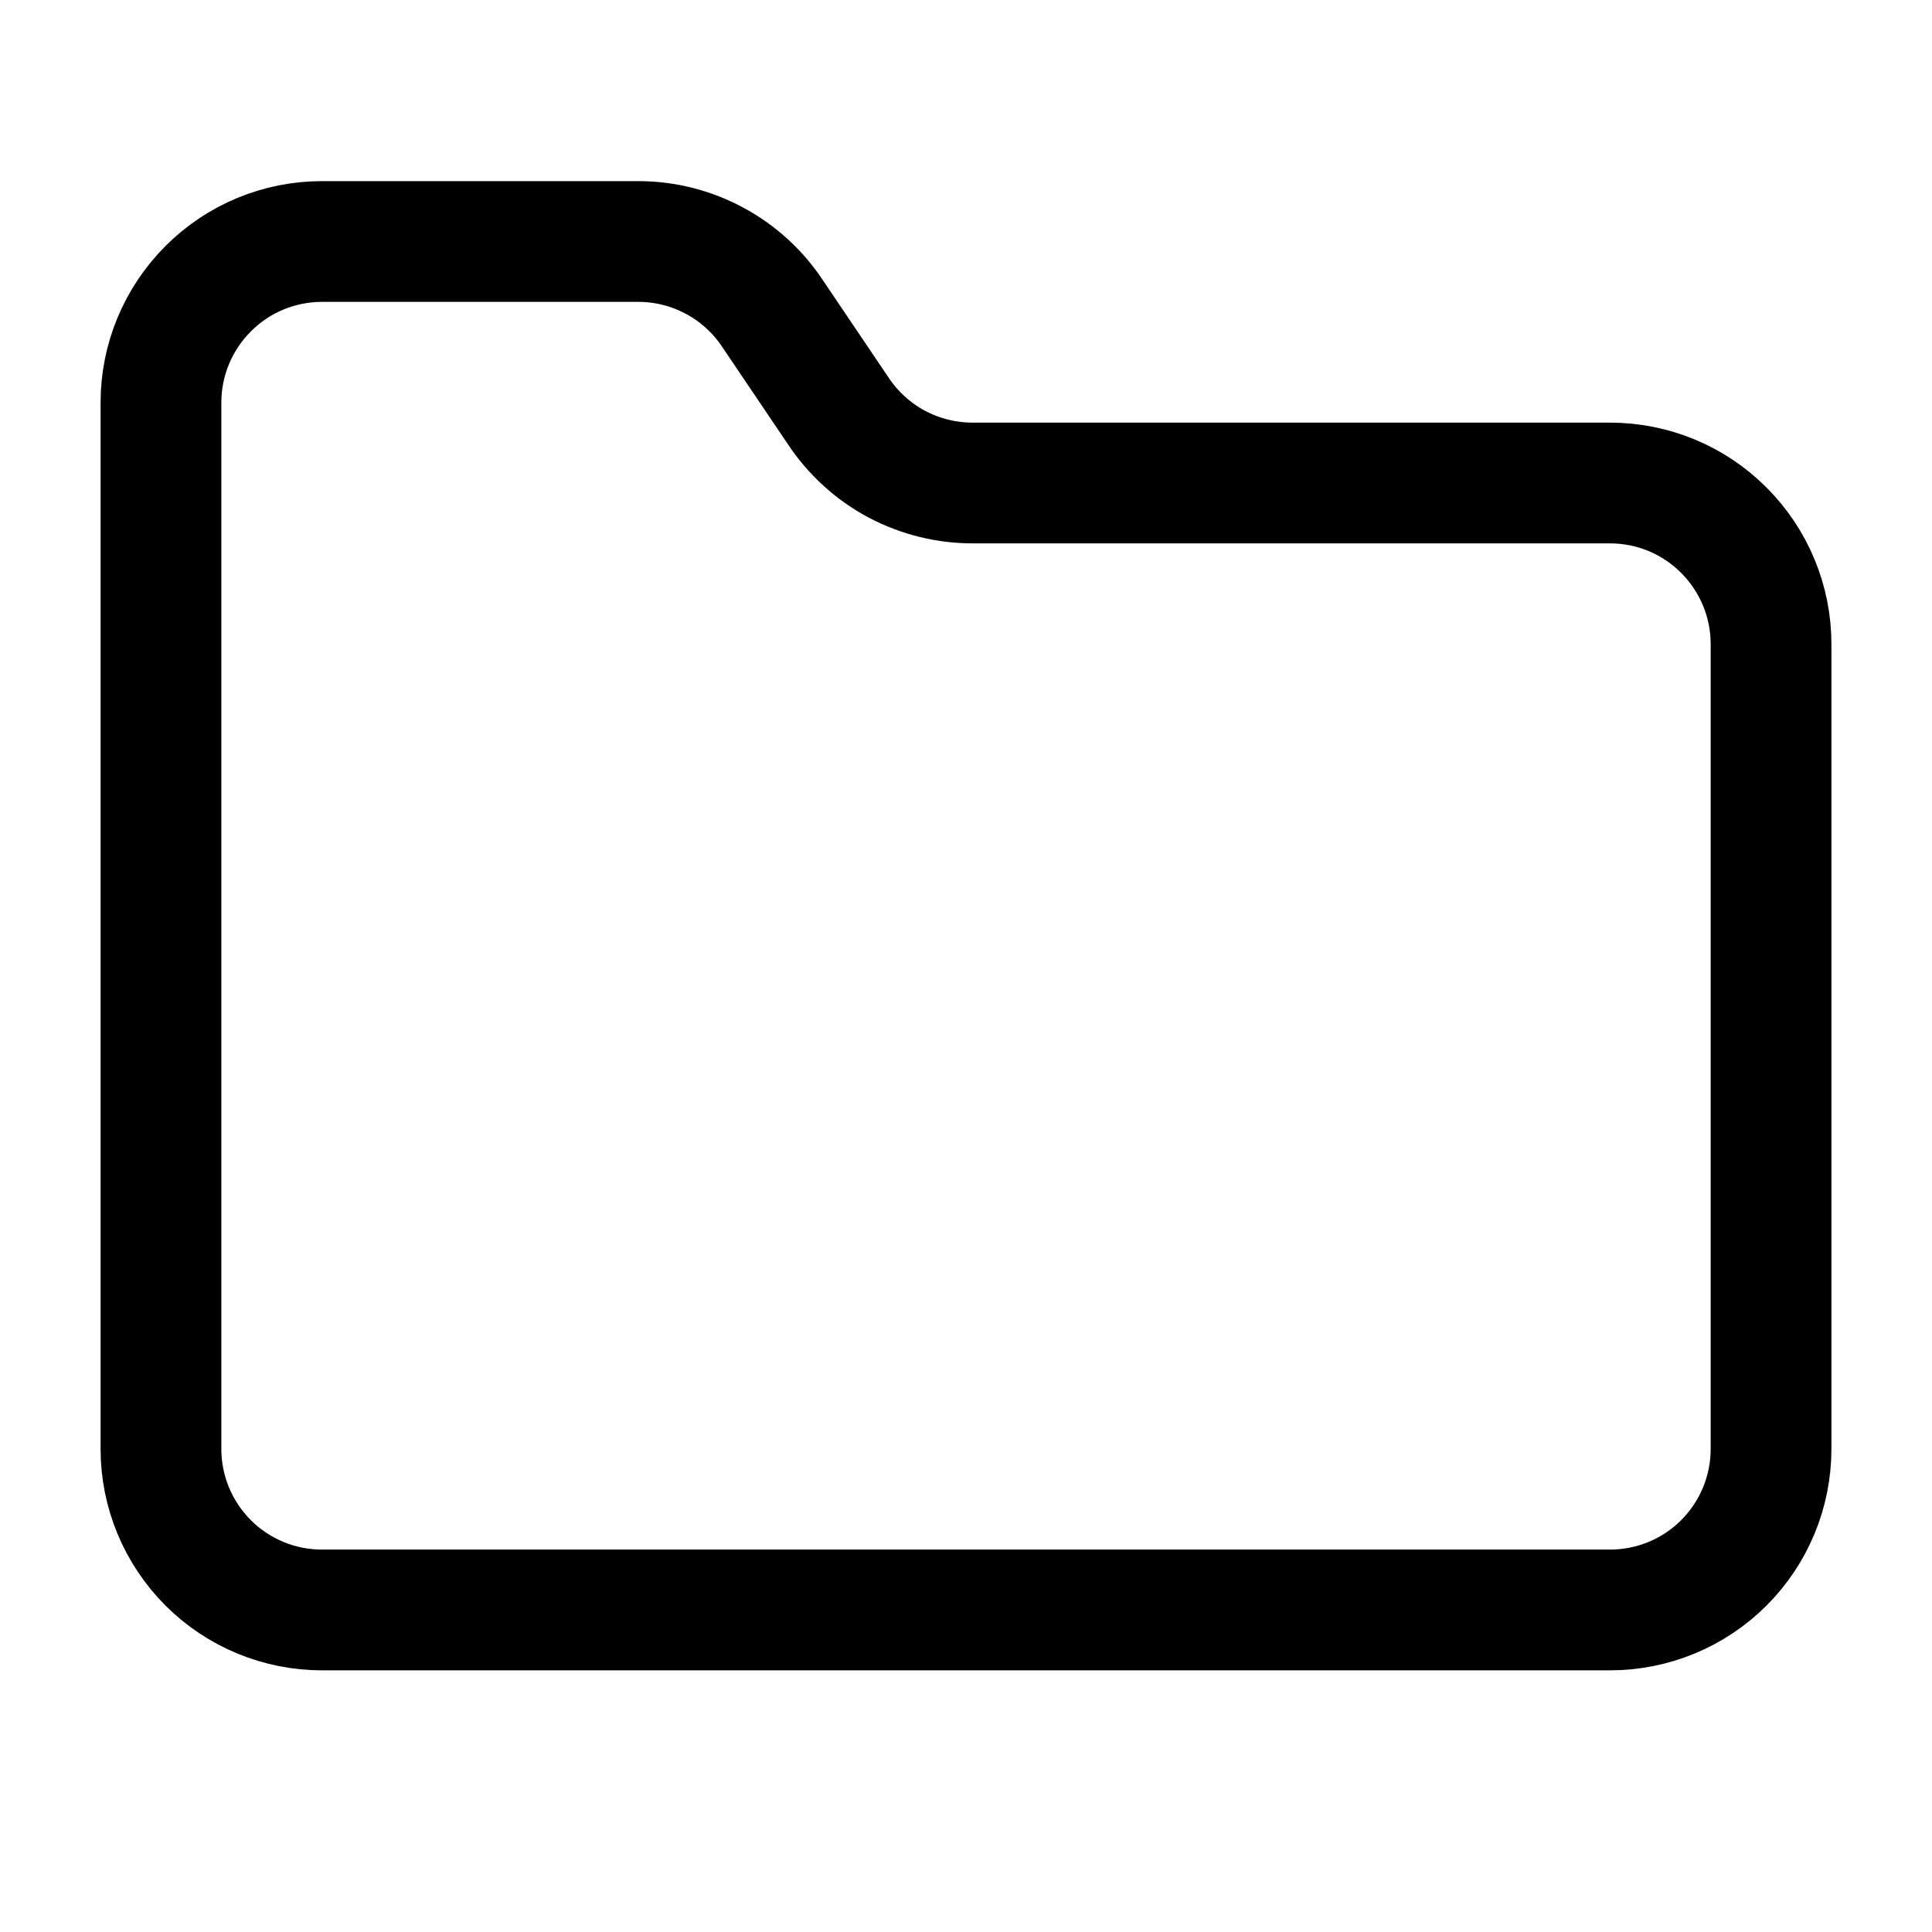
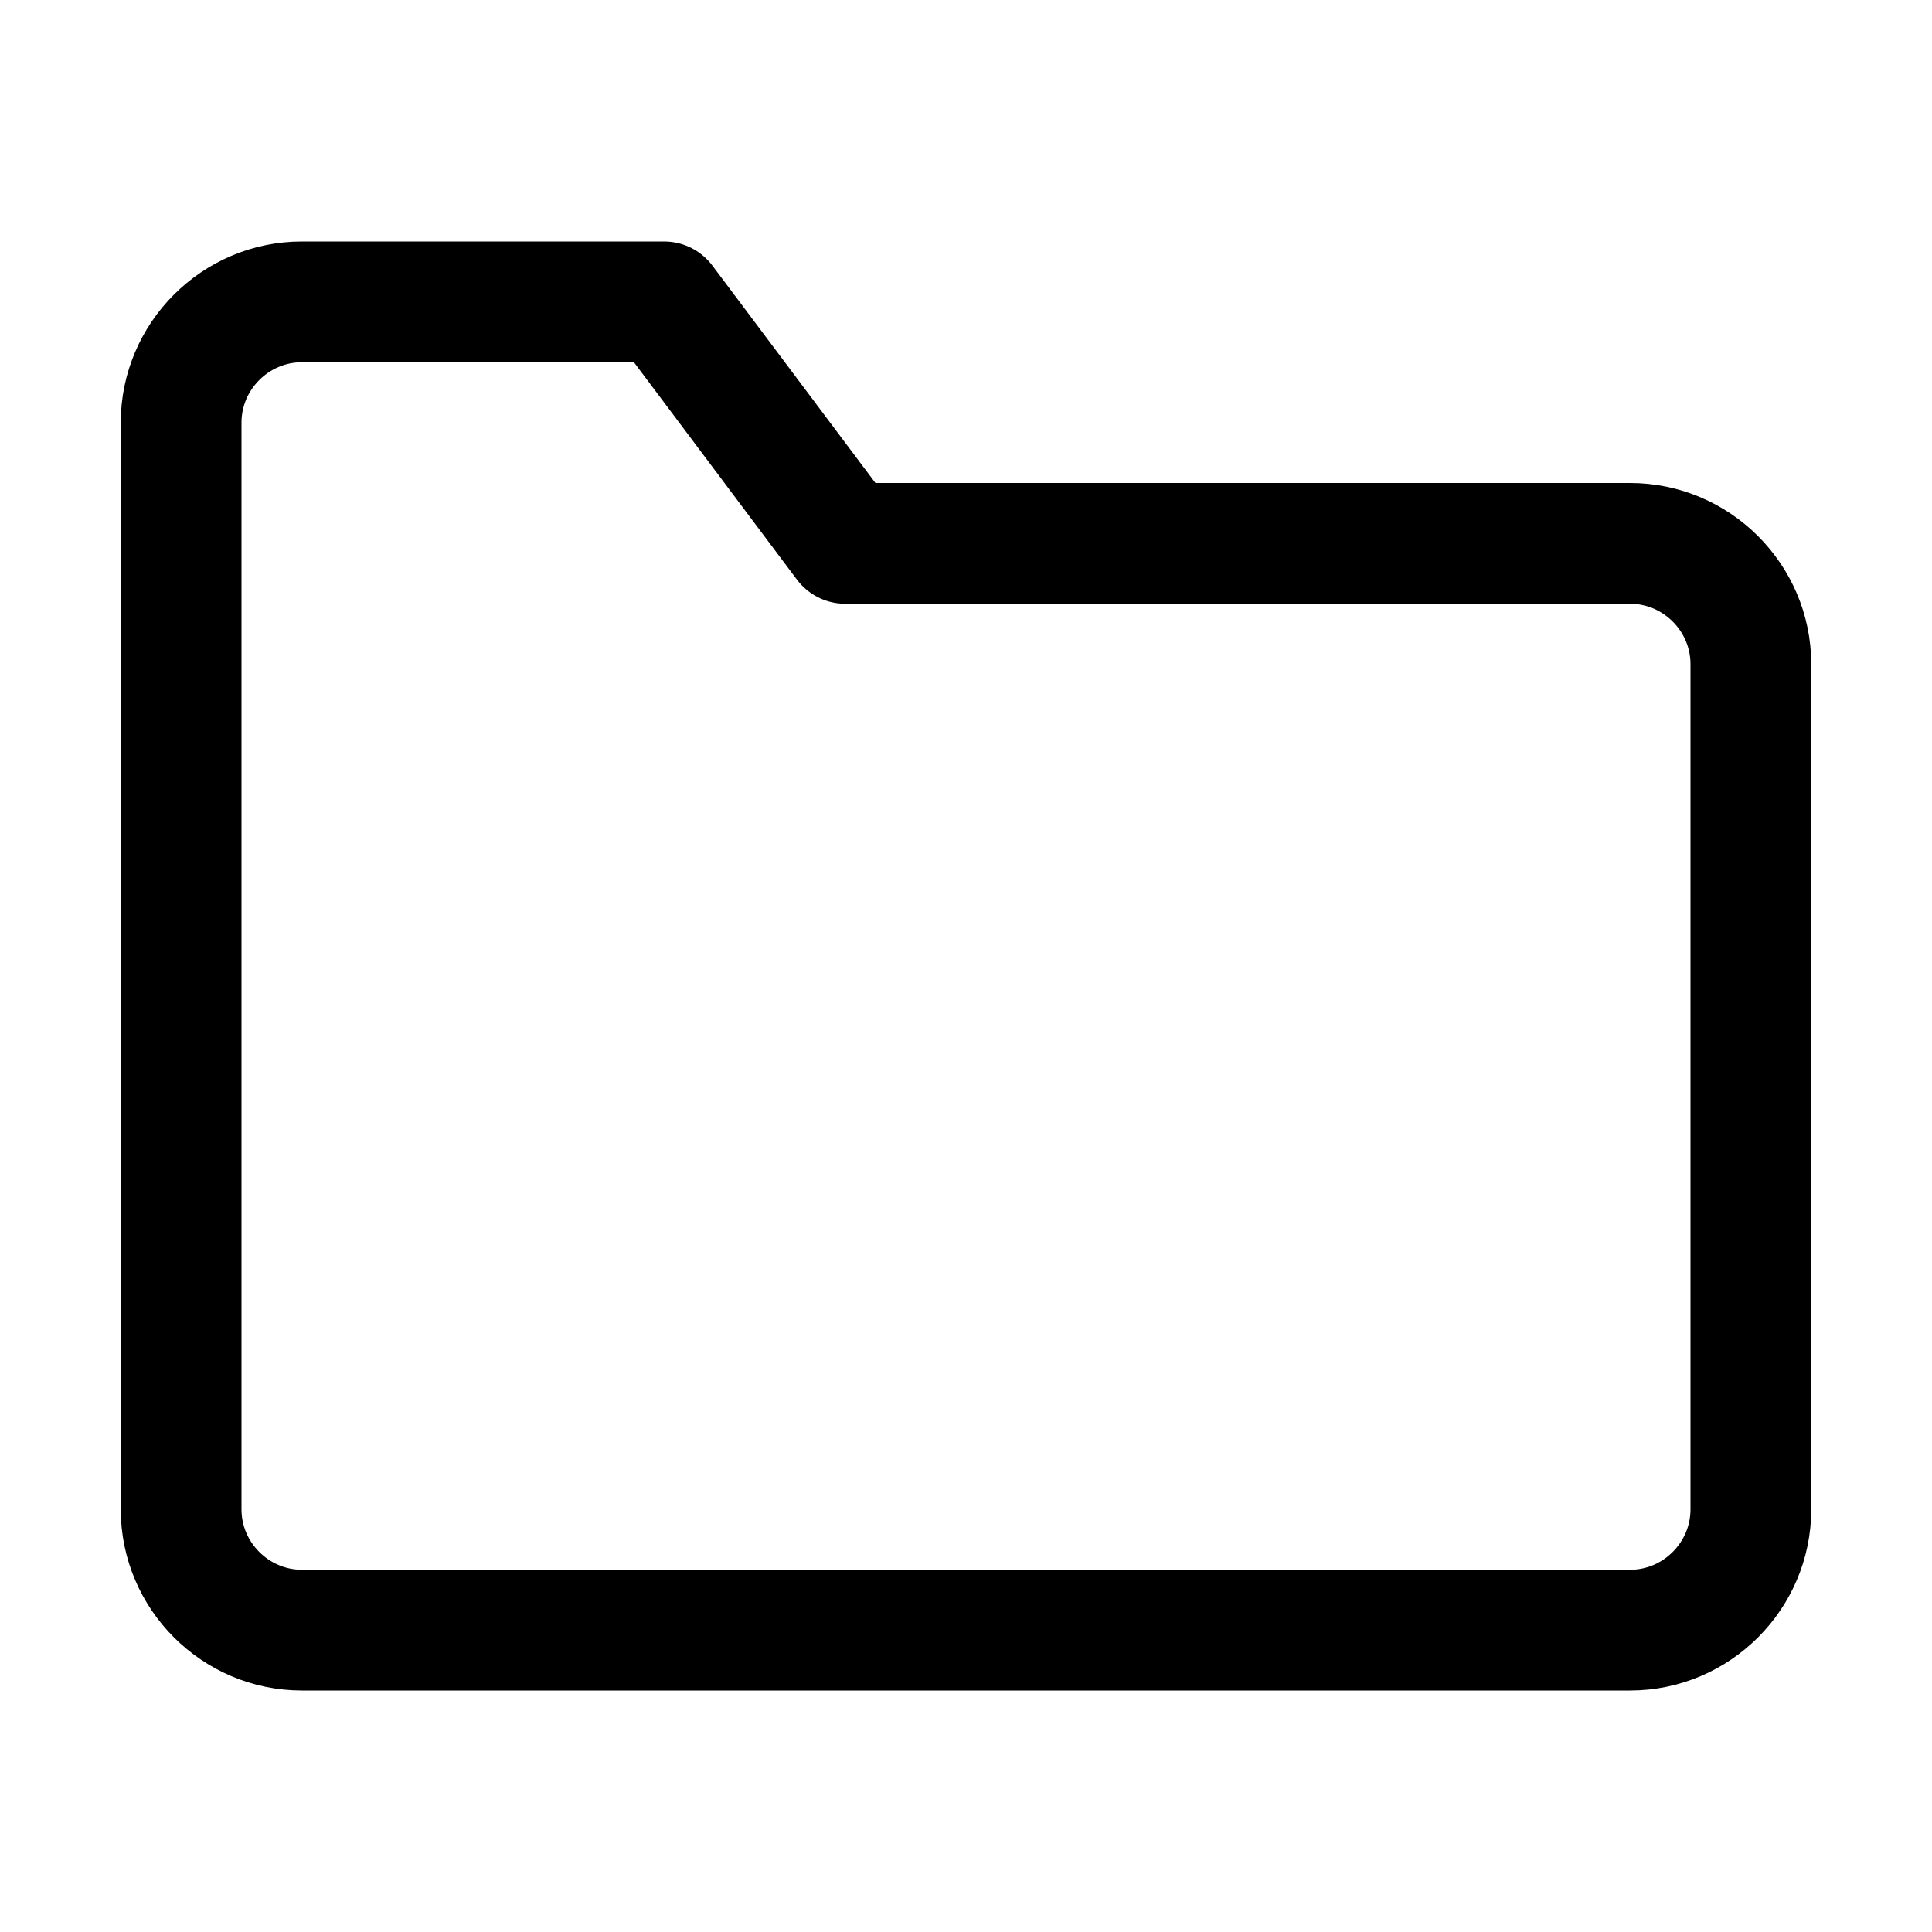
<svg xmlns="http://www.w3.org/2000/svg" width="16" height="16" viewBox="0 0 16 16" fill="none">
-   <path d="M13.333 13.333C13.687 13.333 14.026 13.193 14.276 12.943C14.526 12.693 14.667 12.354 14.667 12V5.333C14.667 4.98 14.526 4.641 14.276 4.391C14.026 4.14 13.687 4 13.333 4H8.067C7.844 4.002 7.624 3.948 7.427 3.844C7.23 3.739 7.063 3.586 6.94 3.4L6.4 2.6C6.279 2.416 6.113 2.264 5.919 2.16C5.725 2.055 5.507 2 5.287 2H2.667C2.313 2 1.974 2.14 1.724 2.391C1.474 2.641 1.333 2.98 1.333 3.333V12C1.333 12.354 1.474 12.693 1.724 12.943C1.974 13.193 2.313 13.333 2.667 13.333H13.333Z" stroke="currentColor" stroke-linecap="round" stroke-linejoin="round" />
+   <path d="M1.5 3.5C1.5 2.95 1.95 2.5 2.5 2.5H5.5L7 4.5H13.5C14.05 4.5 14.5 4.95 14.5 5.5V12.5C14.5 13.05 14.05 13.5 13.5 13.5H2.5C1.95 13.5 1.5 13.05 1.5 12.5V3.5Z" stroke="currentColor" stroke-width="1" vector-effect="non-scaling-stroke" stroke-linecap="round" stroke-linejoin="round" />
</svg>
